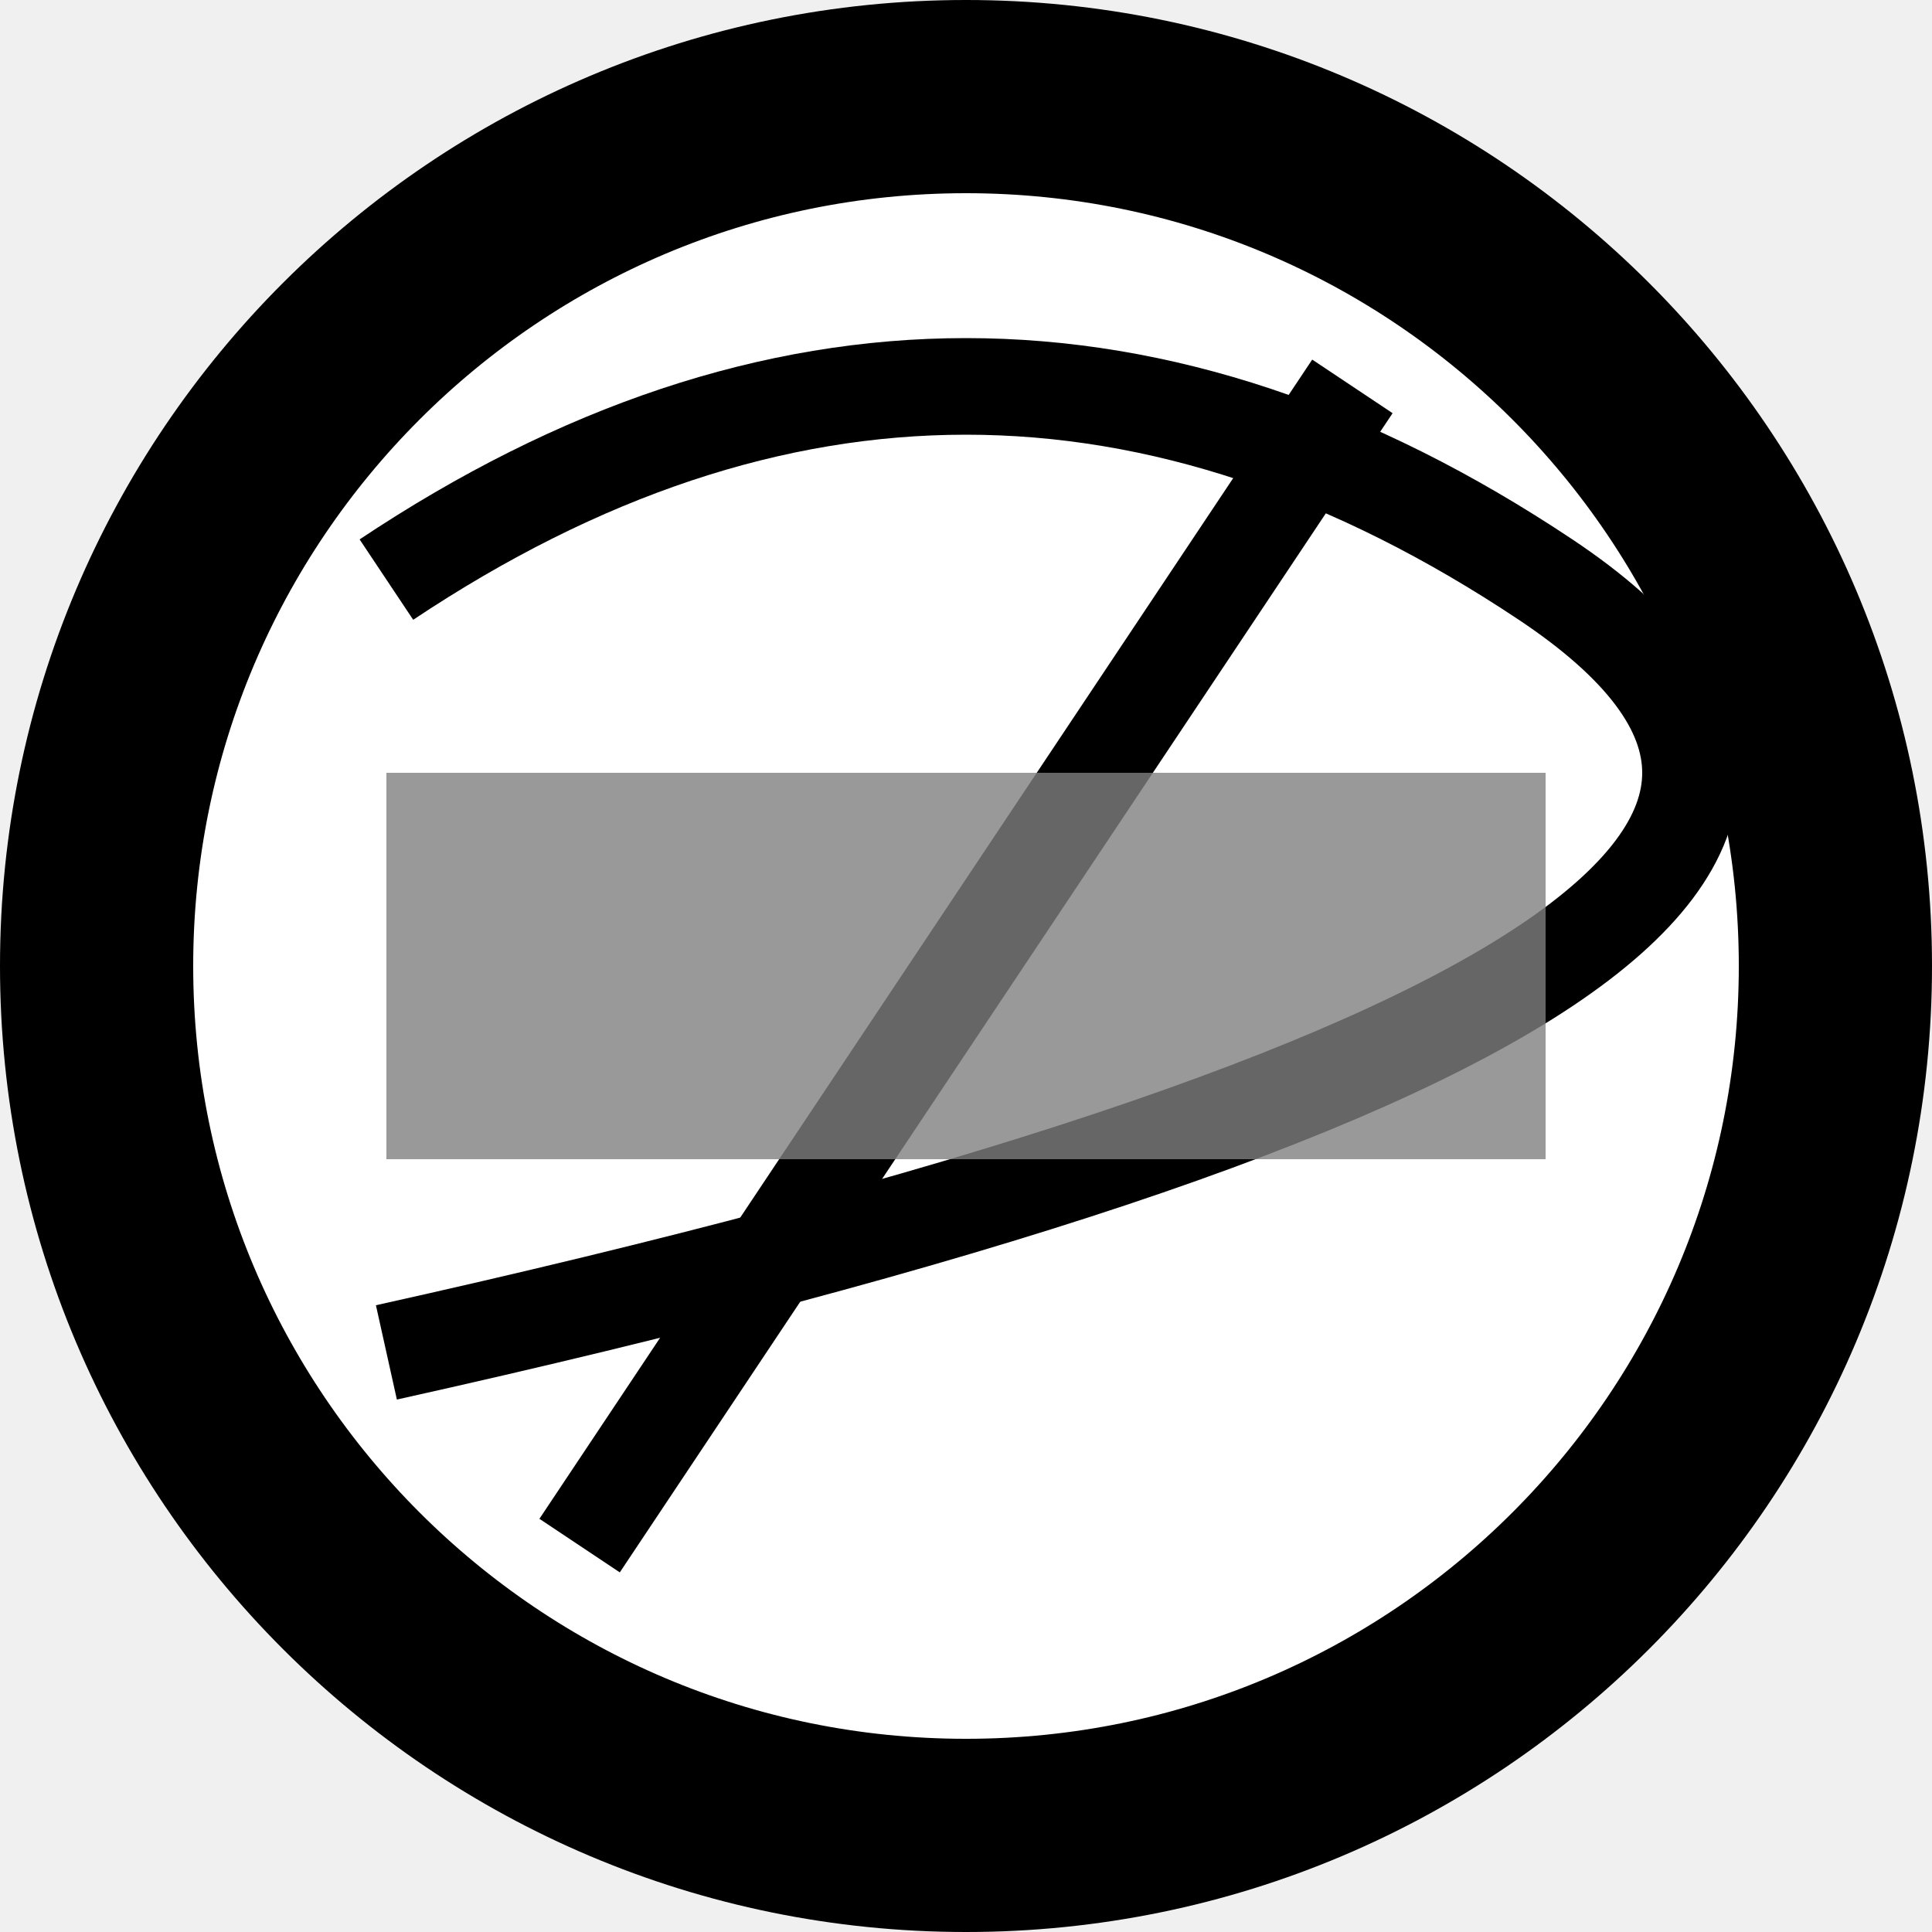
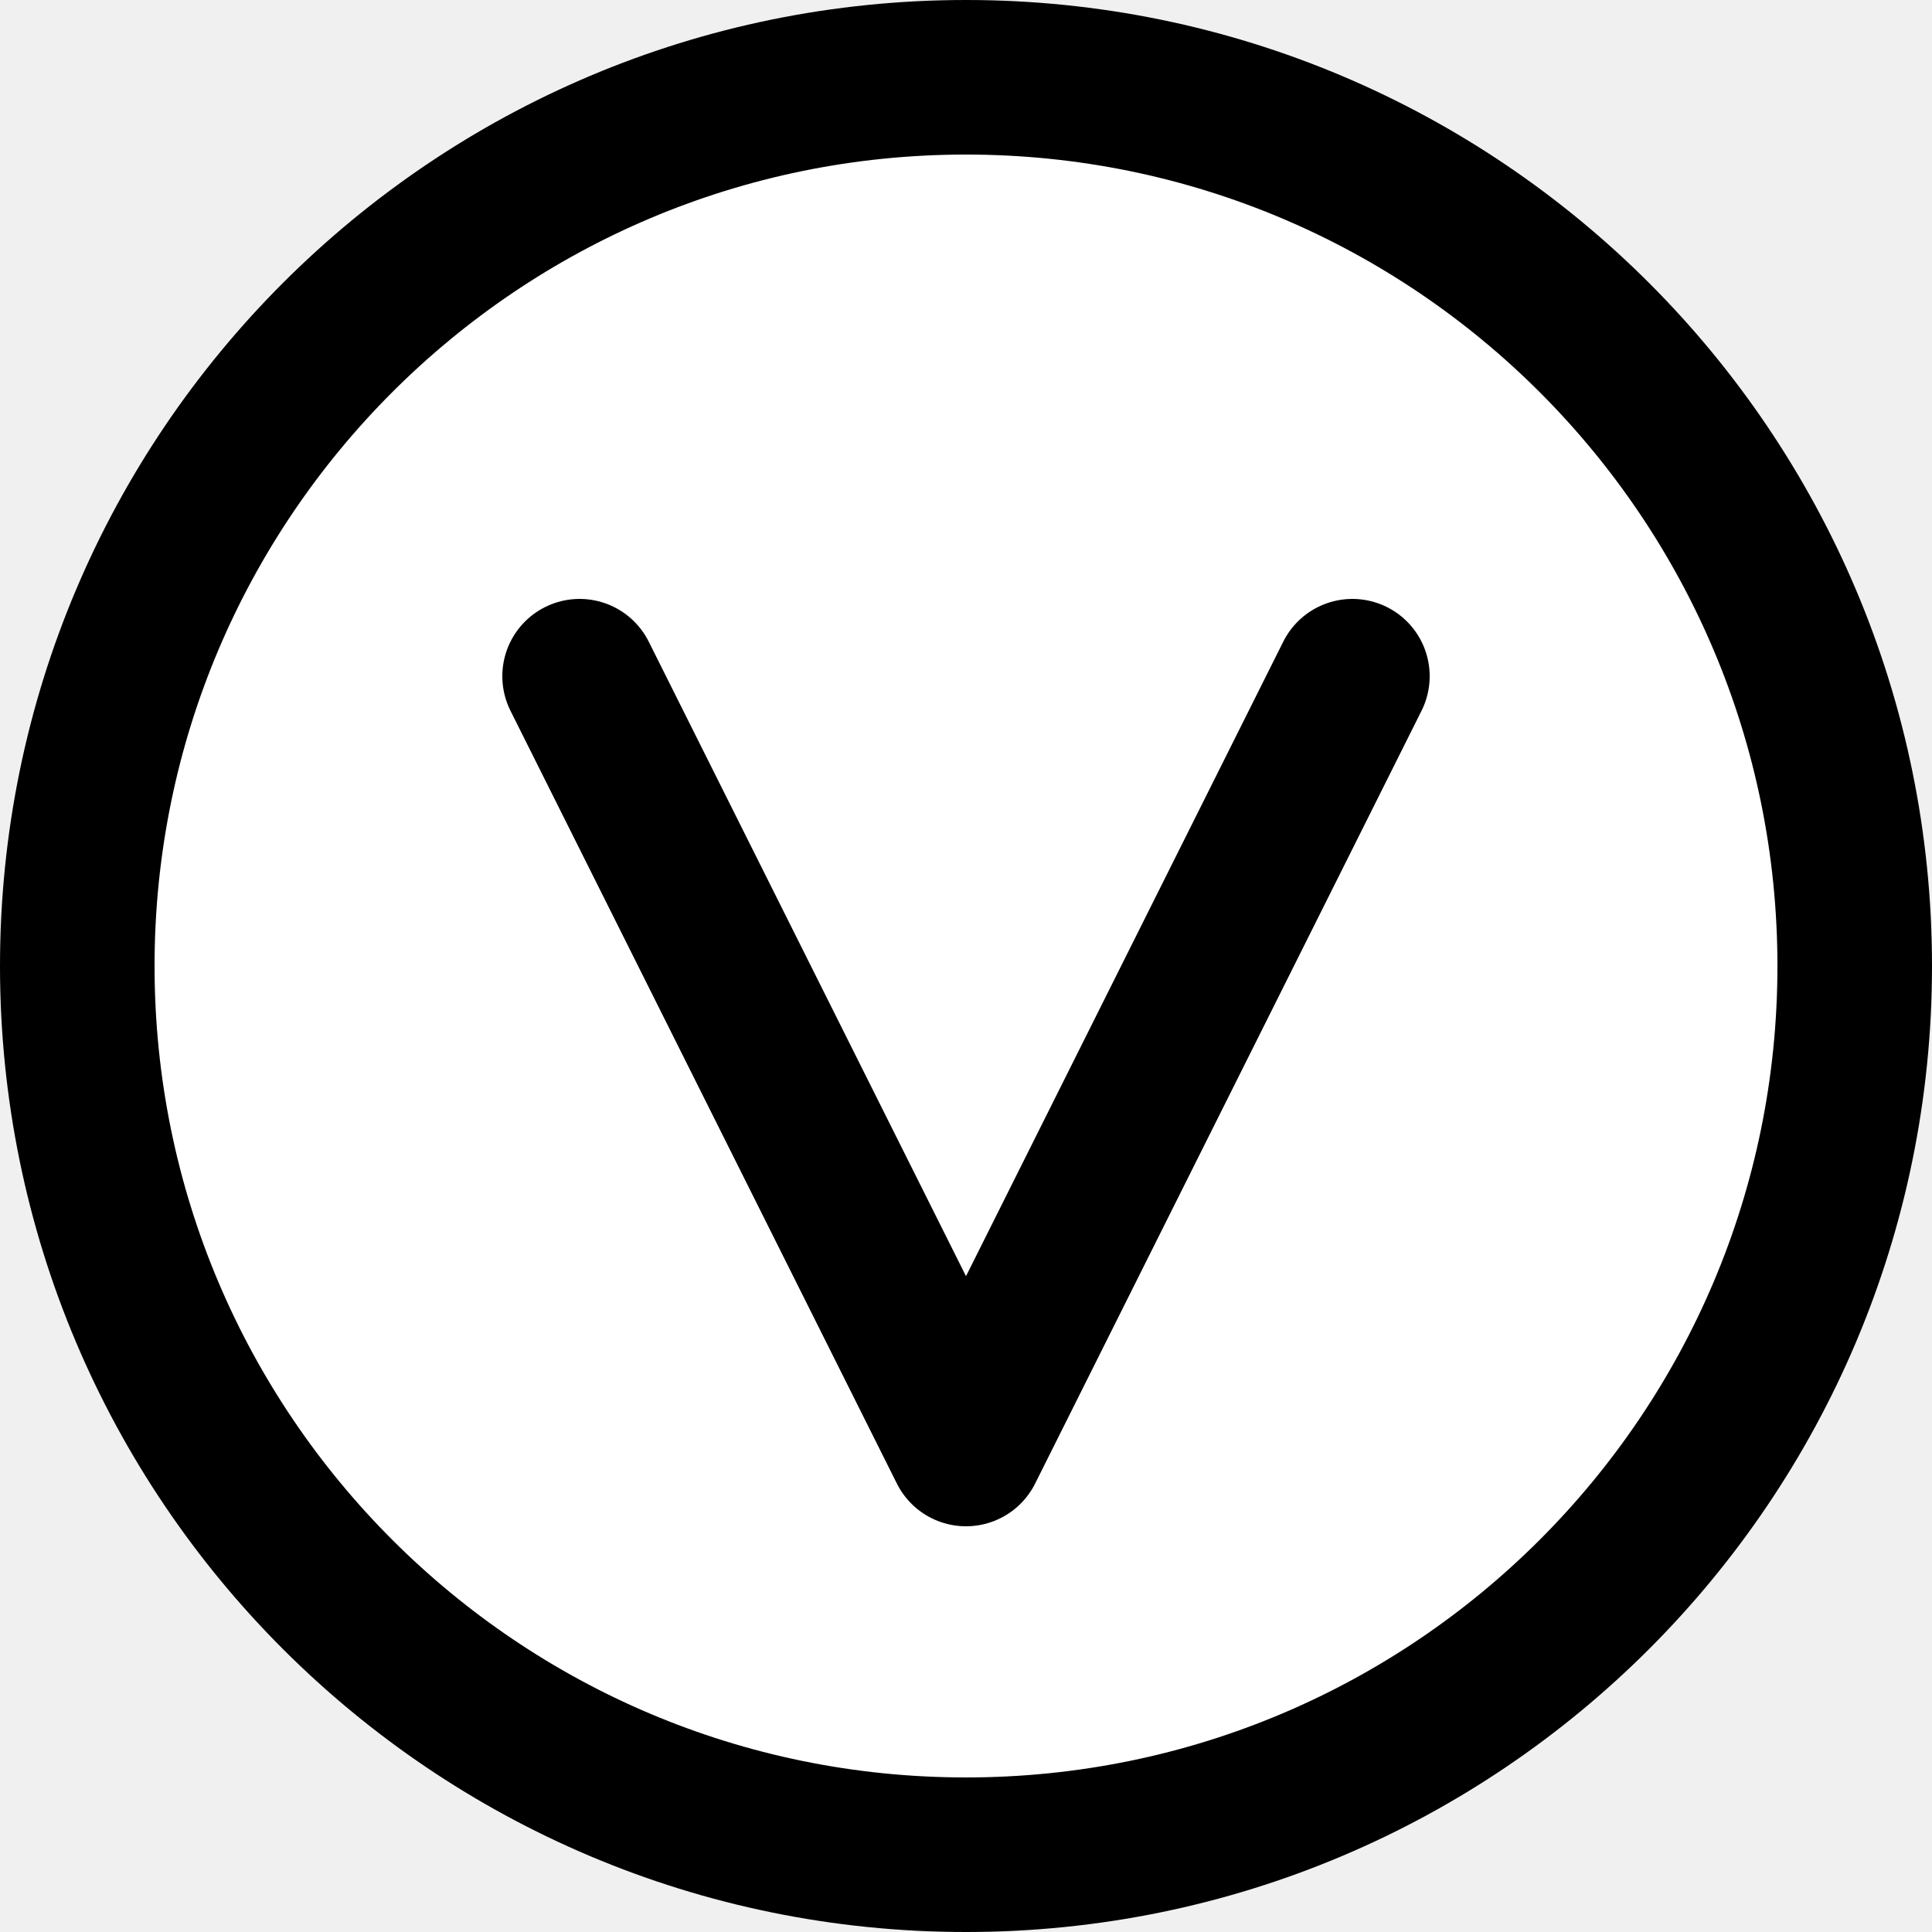
<svg xmlns="http://www.w3.org/2000/svg" viewBox="0 0 100 100">
-   <circle cx="50" cy="50" r="45" stroke="black" stroke-width="10" fill="white" />
-   <path d="M20,30 Q50,10 80,30 T20,70" stroke="black" stroke-width="5" fill="none" />
-   <path d="M30,80 L70,20" stroke="black" stroke-width="5" />
-   <rect x="20" y="40" width="60" height="20" fill="gray" opacity="0.8" />
+   <circle cx="50" cy="50" r="46" fill="white" stroke="black" stroke-width="8" />
+   <path d="M30 35 L50 75 L70 35" fill="none" stroke="black" stroke-width="8" stroke-linecap="round" stroke-linejoin="round" />
</svg>
